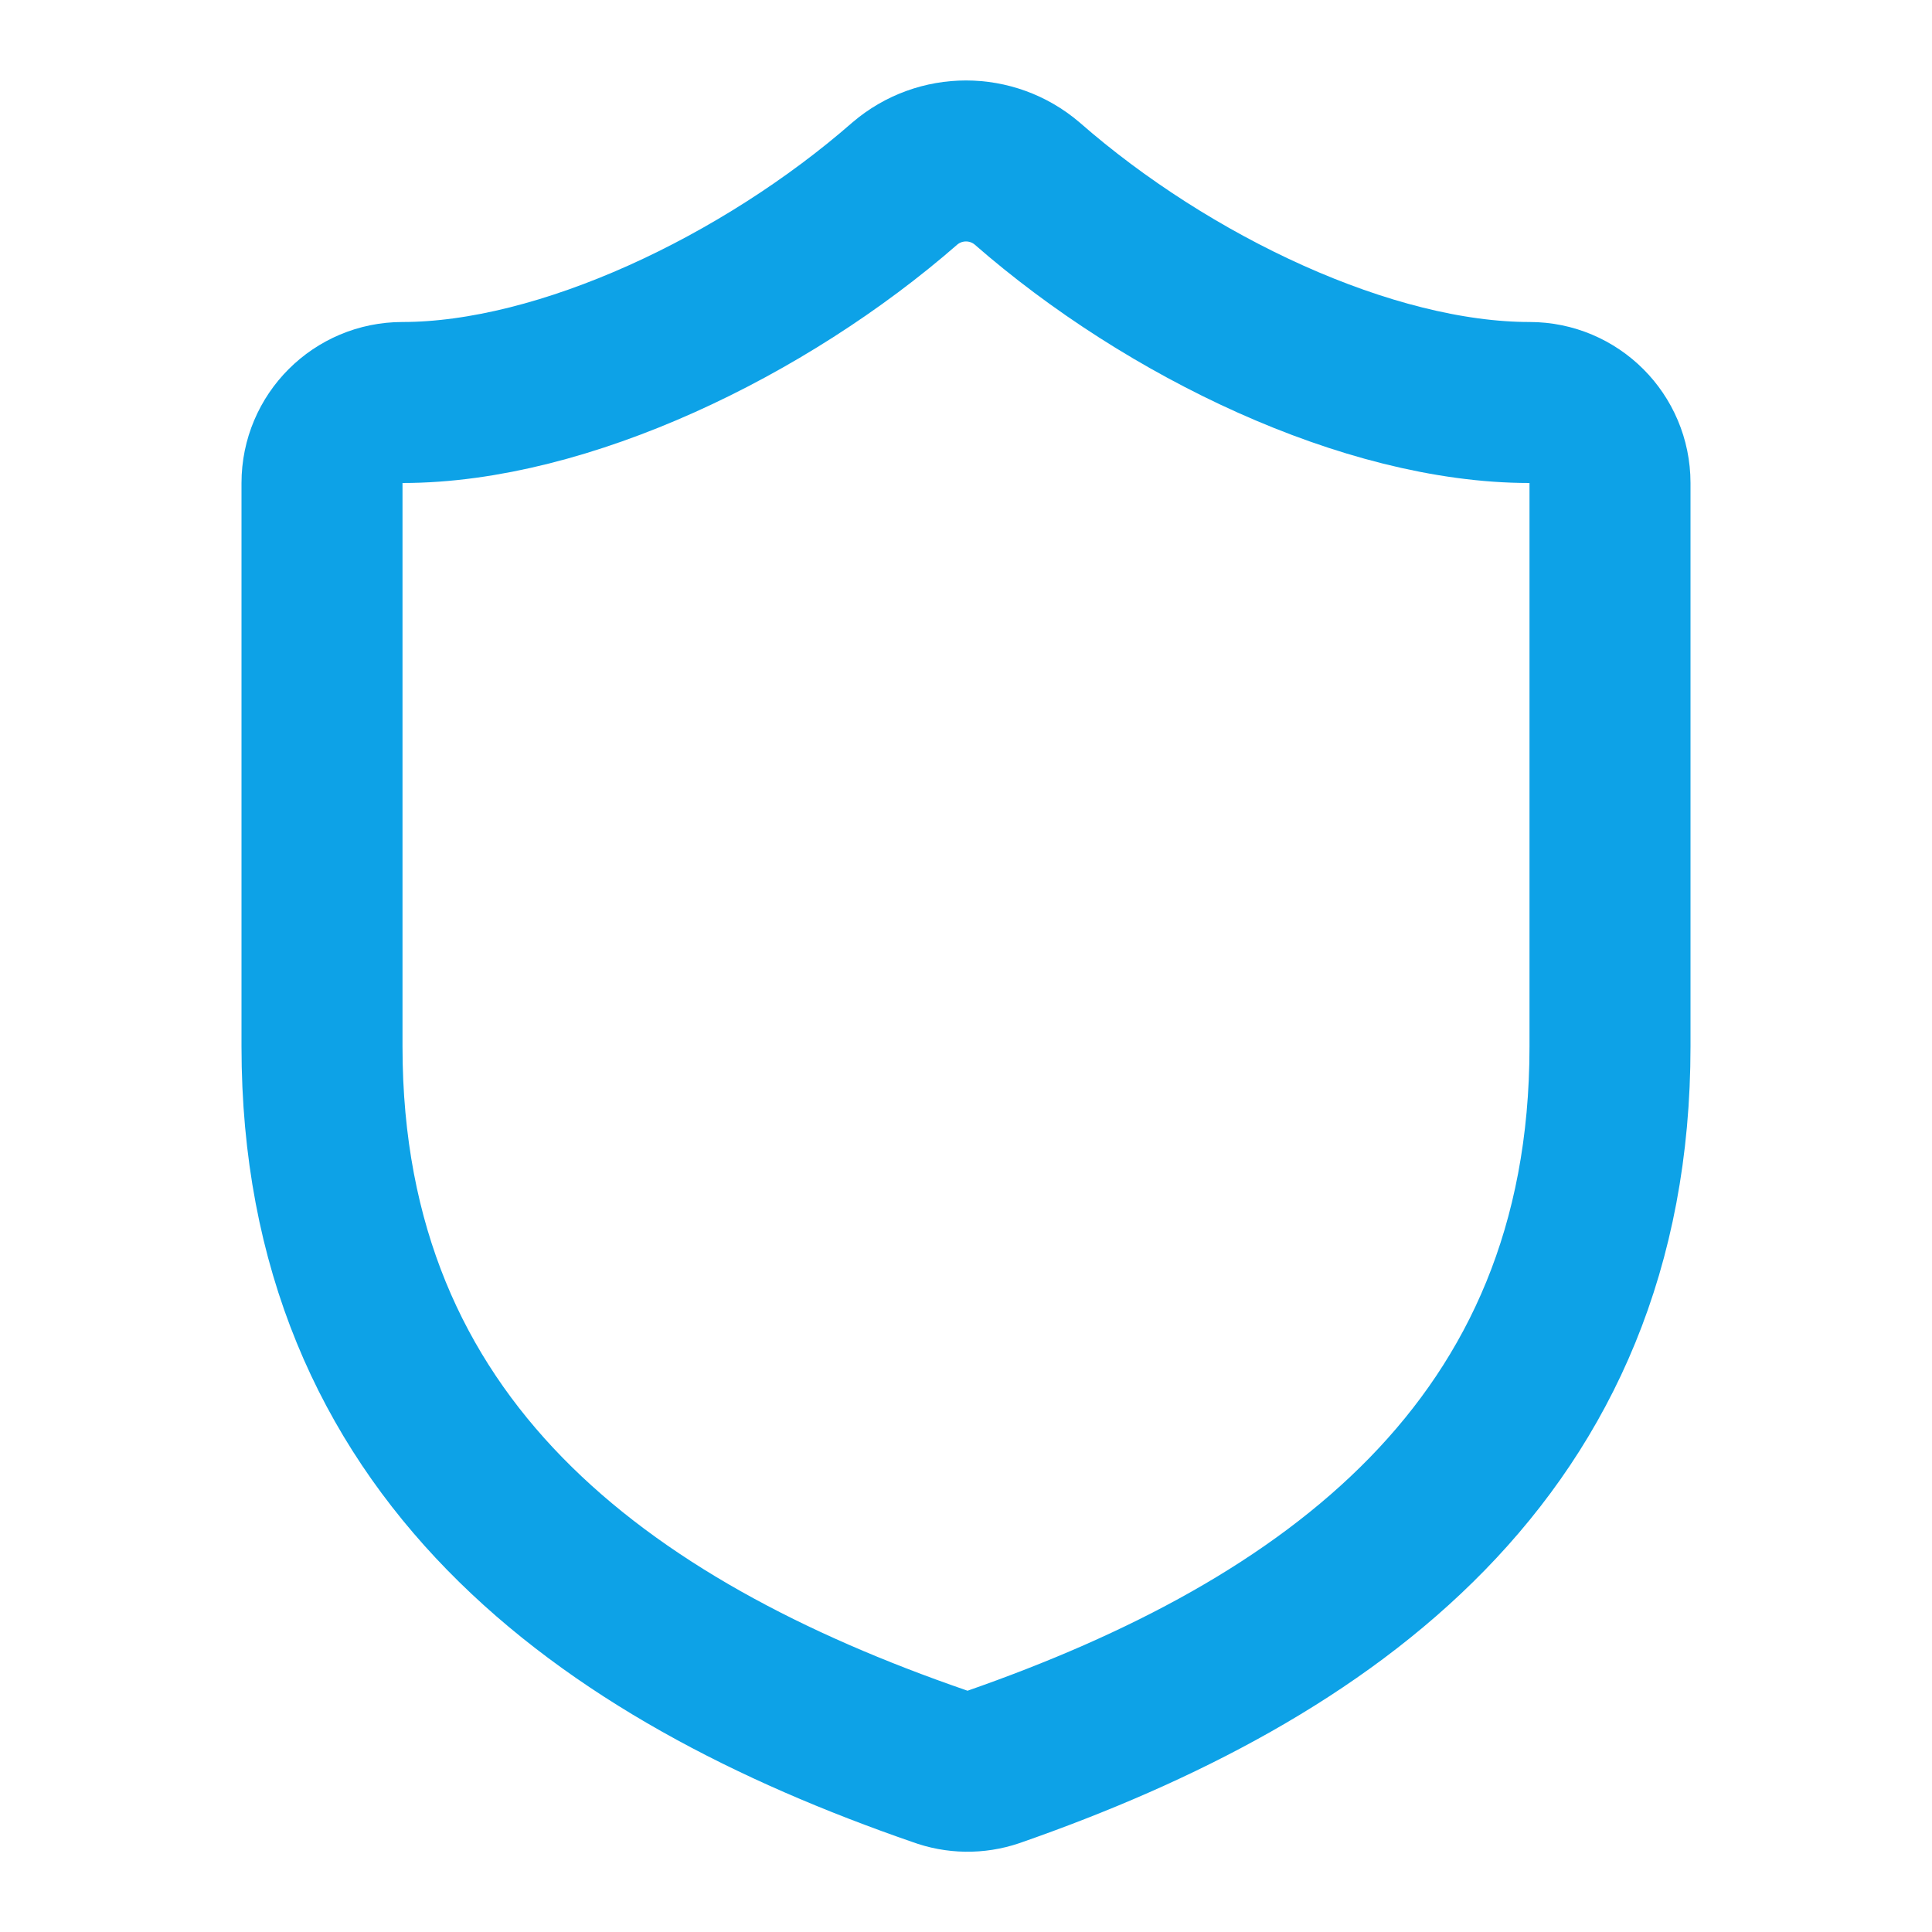
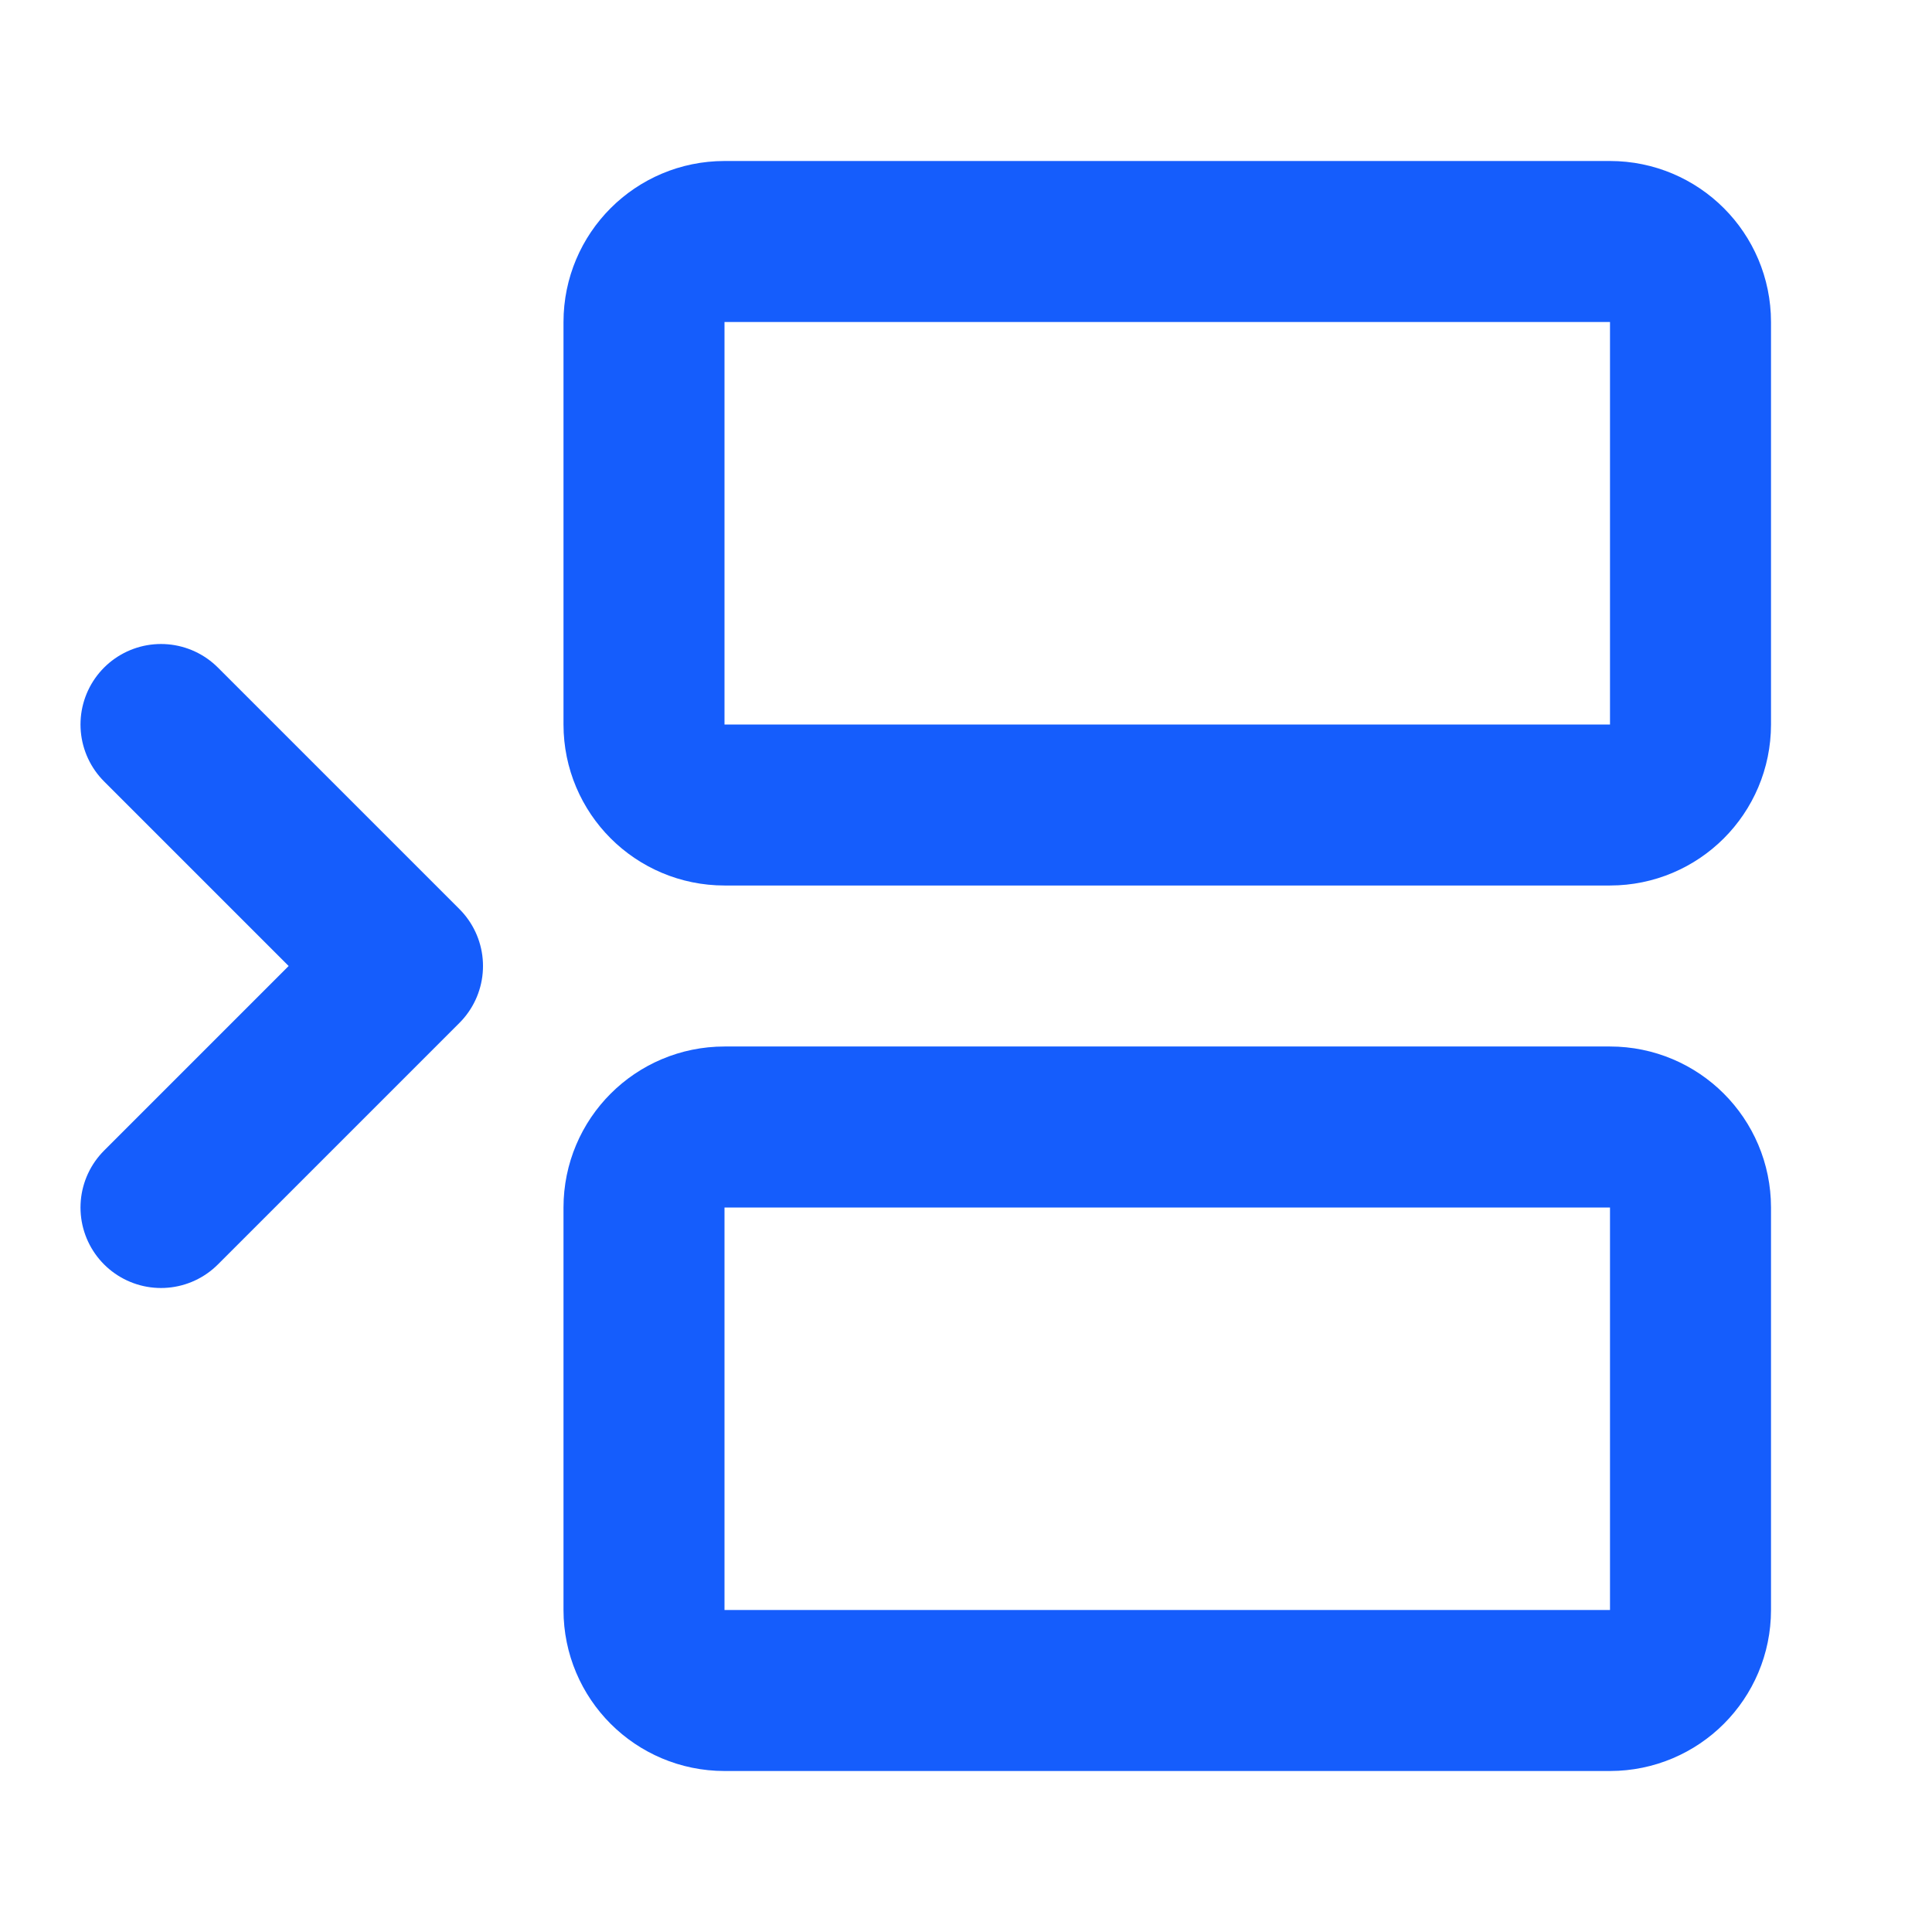
- <svg xmlns="http://www.w3.org/2000/svg" width="24" height="24" viewBox="0 0 24 24" fill="none" stroke="#0da2e7" stroke-width="2" stroke-linecap="round" stroke-linejoin="round" class="lucide lucide-shield-icon lucide-shield">
-   <path d="M20 13c0 5-3.5 7.5-7.66 8.95a1 1 0 0 1-.67-.01C7.5 20.5 4 18 4 13V6a1 1 0 0 1 1-1c2 0 4.5-1.2 6.24-2.72a1.17 1.17 0 0 1 1.52 0C14.51 3.81 17 5 19 5a1 1 0 0 1 1 1z" />
+ <svg xmlns="http://www.w3.org/2000/svg" width="24" height="24" viewBox="0 0 24 24" fill="none" stroke="#155dfc" stroke-width="2" stroke-linecap="round" stroke-linejoin="round" class="lucide lucide-between-horizontal-start-icon lucide-between-horizontal-start">
+   <rect width="13" height="7" x="8" y="3" rx="1" />
+   <path d="m2 9 3 3-3 3" />
+   <rect width="13" height="7" x="8" y="14" rx="1" />
</svg>
